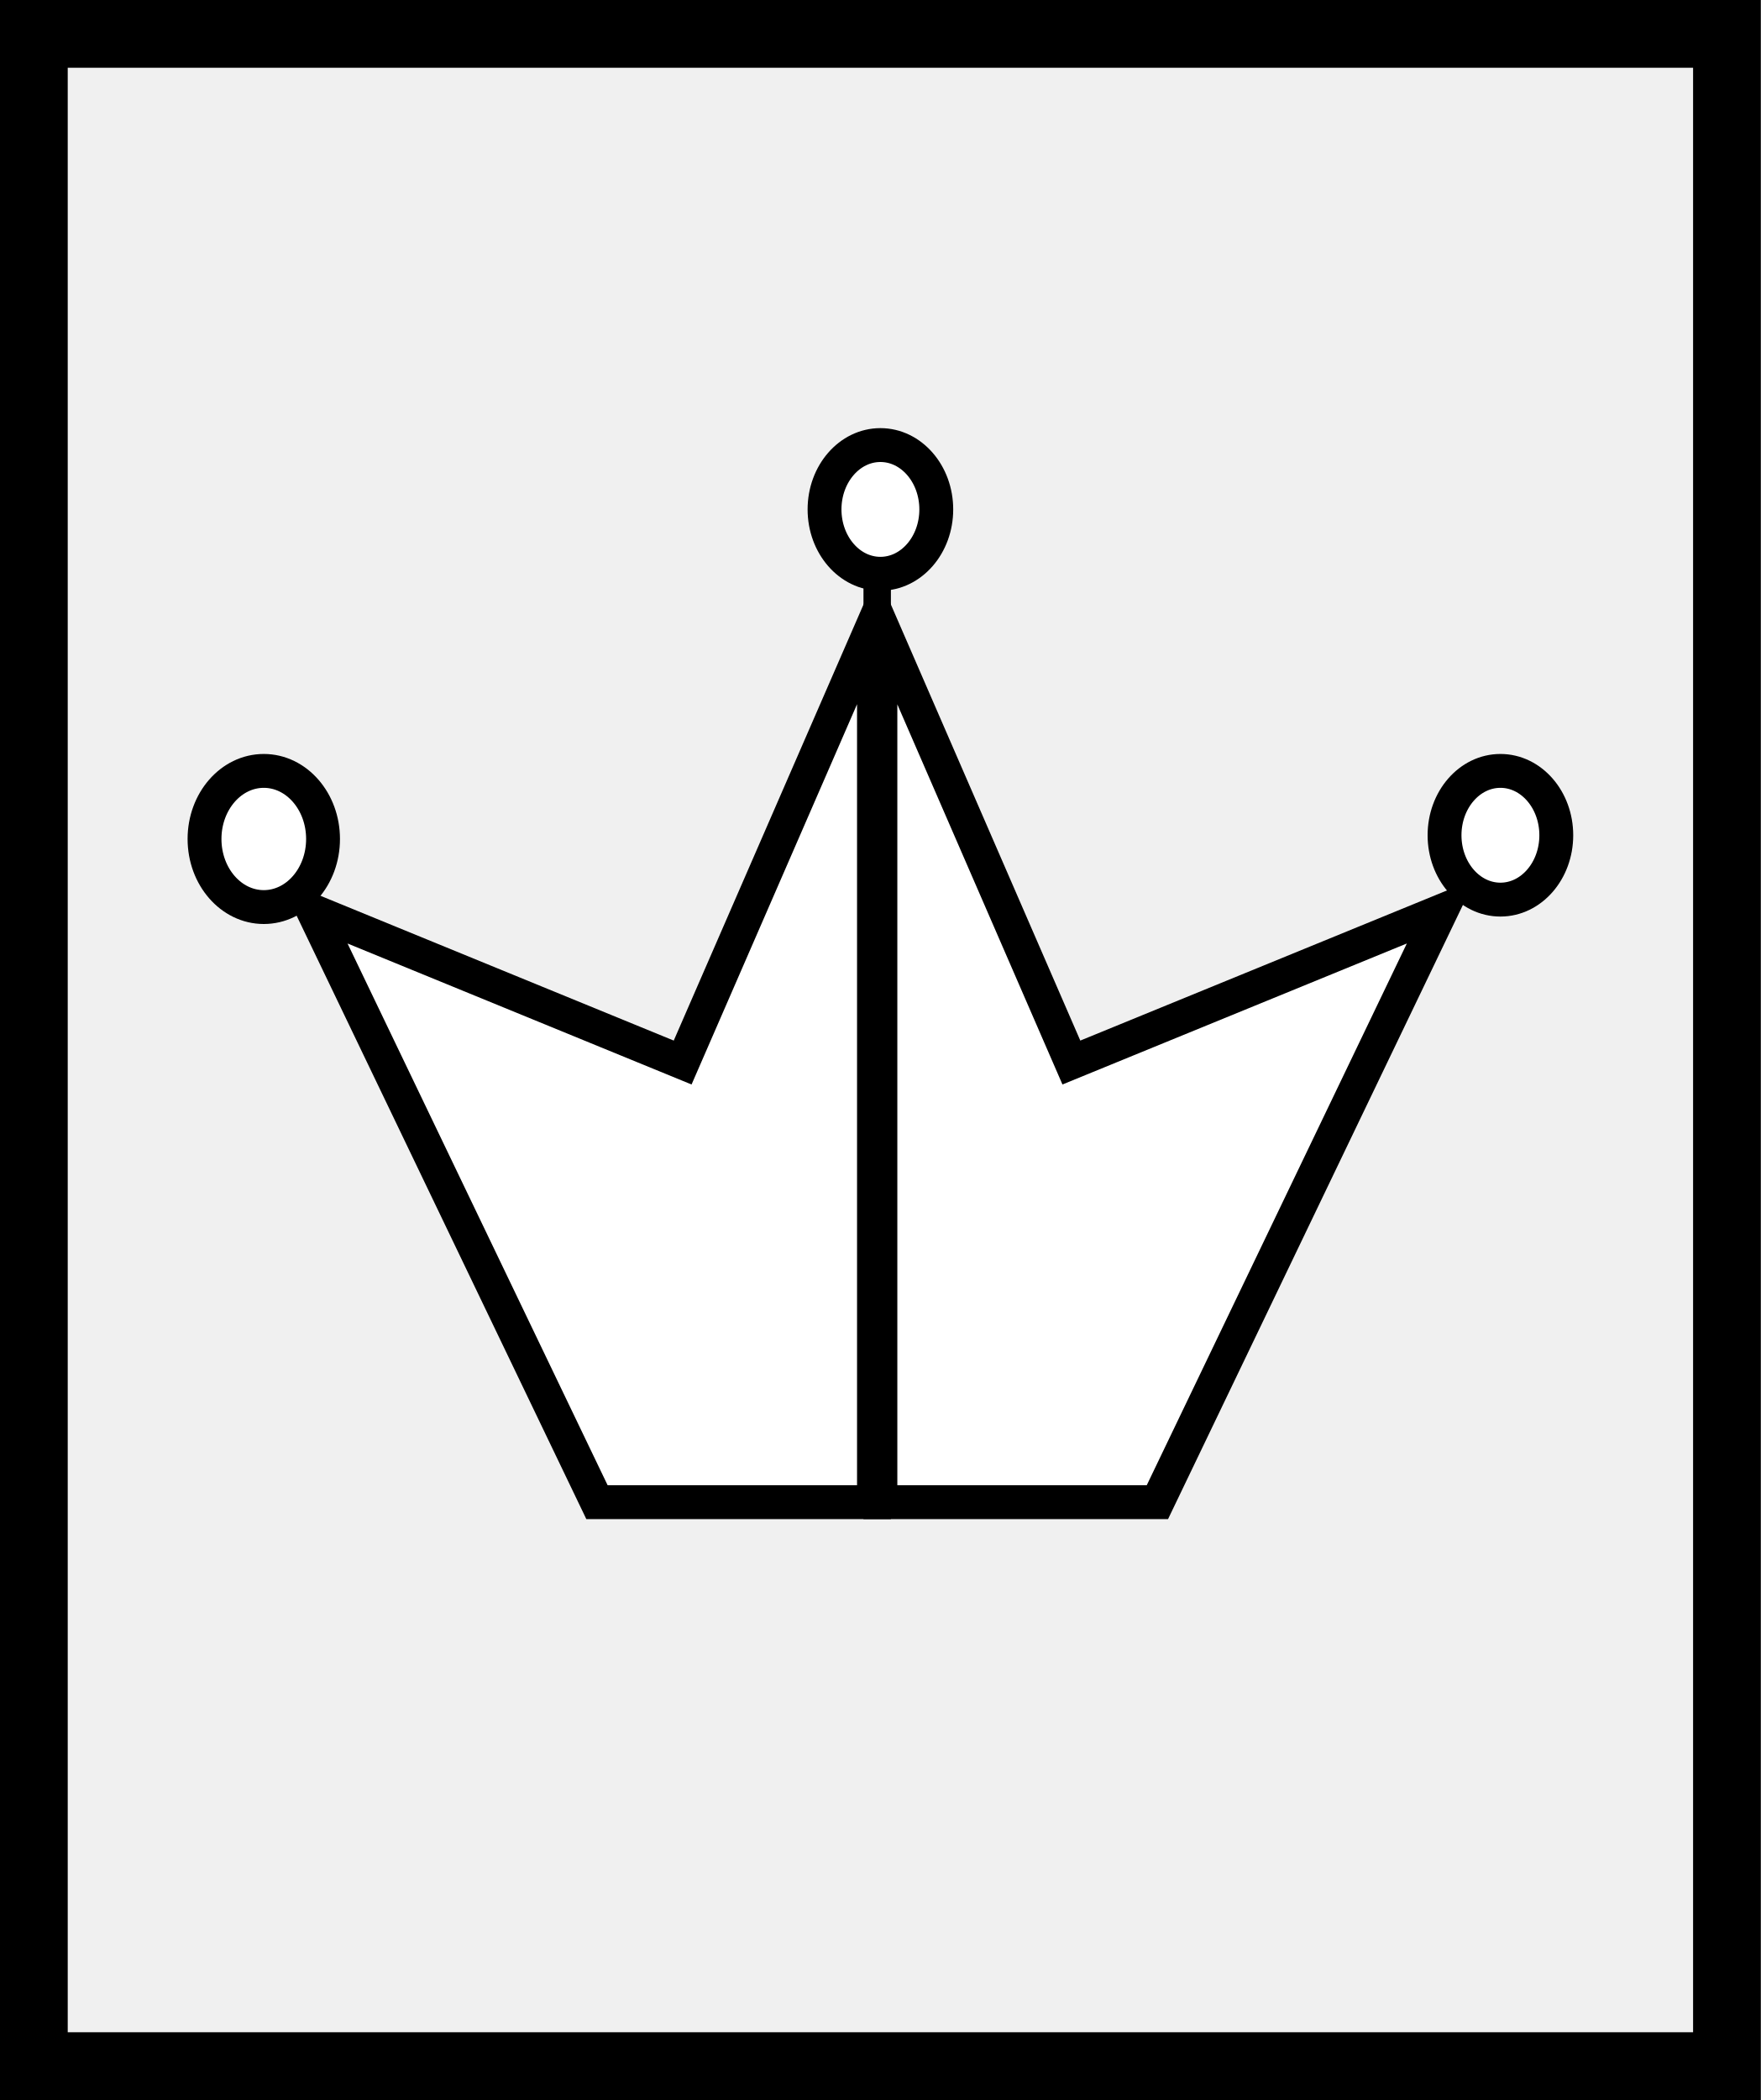
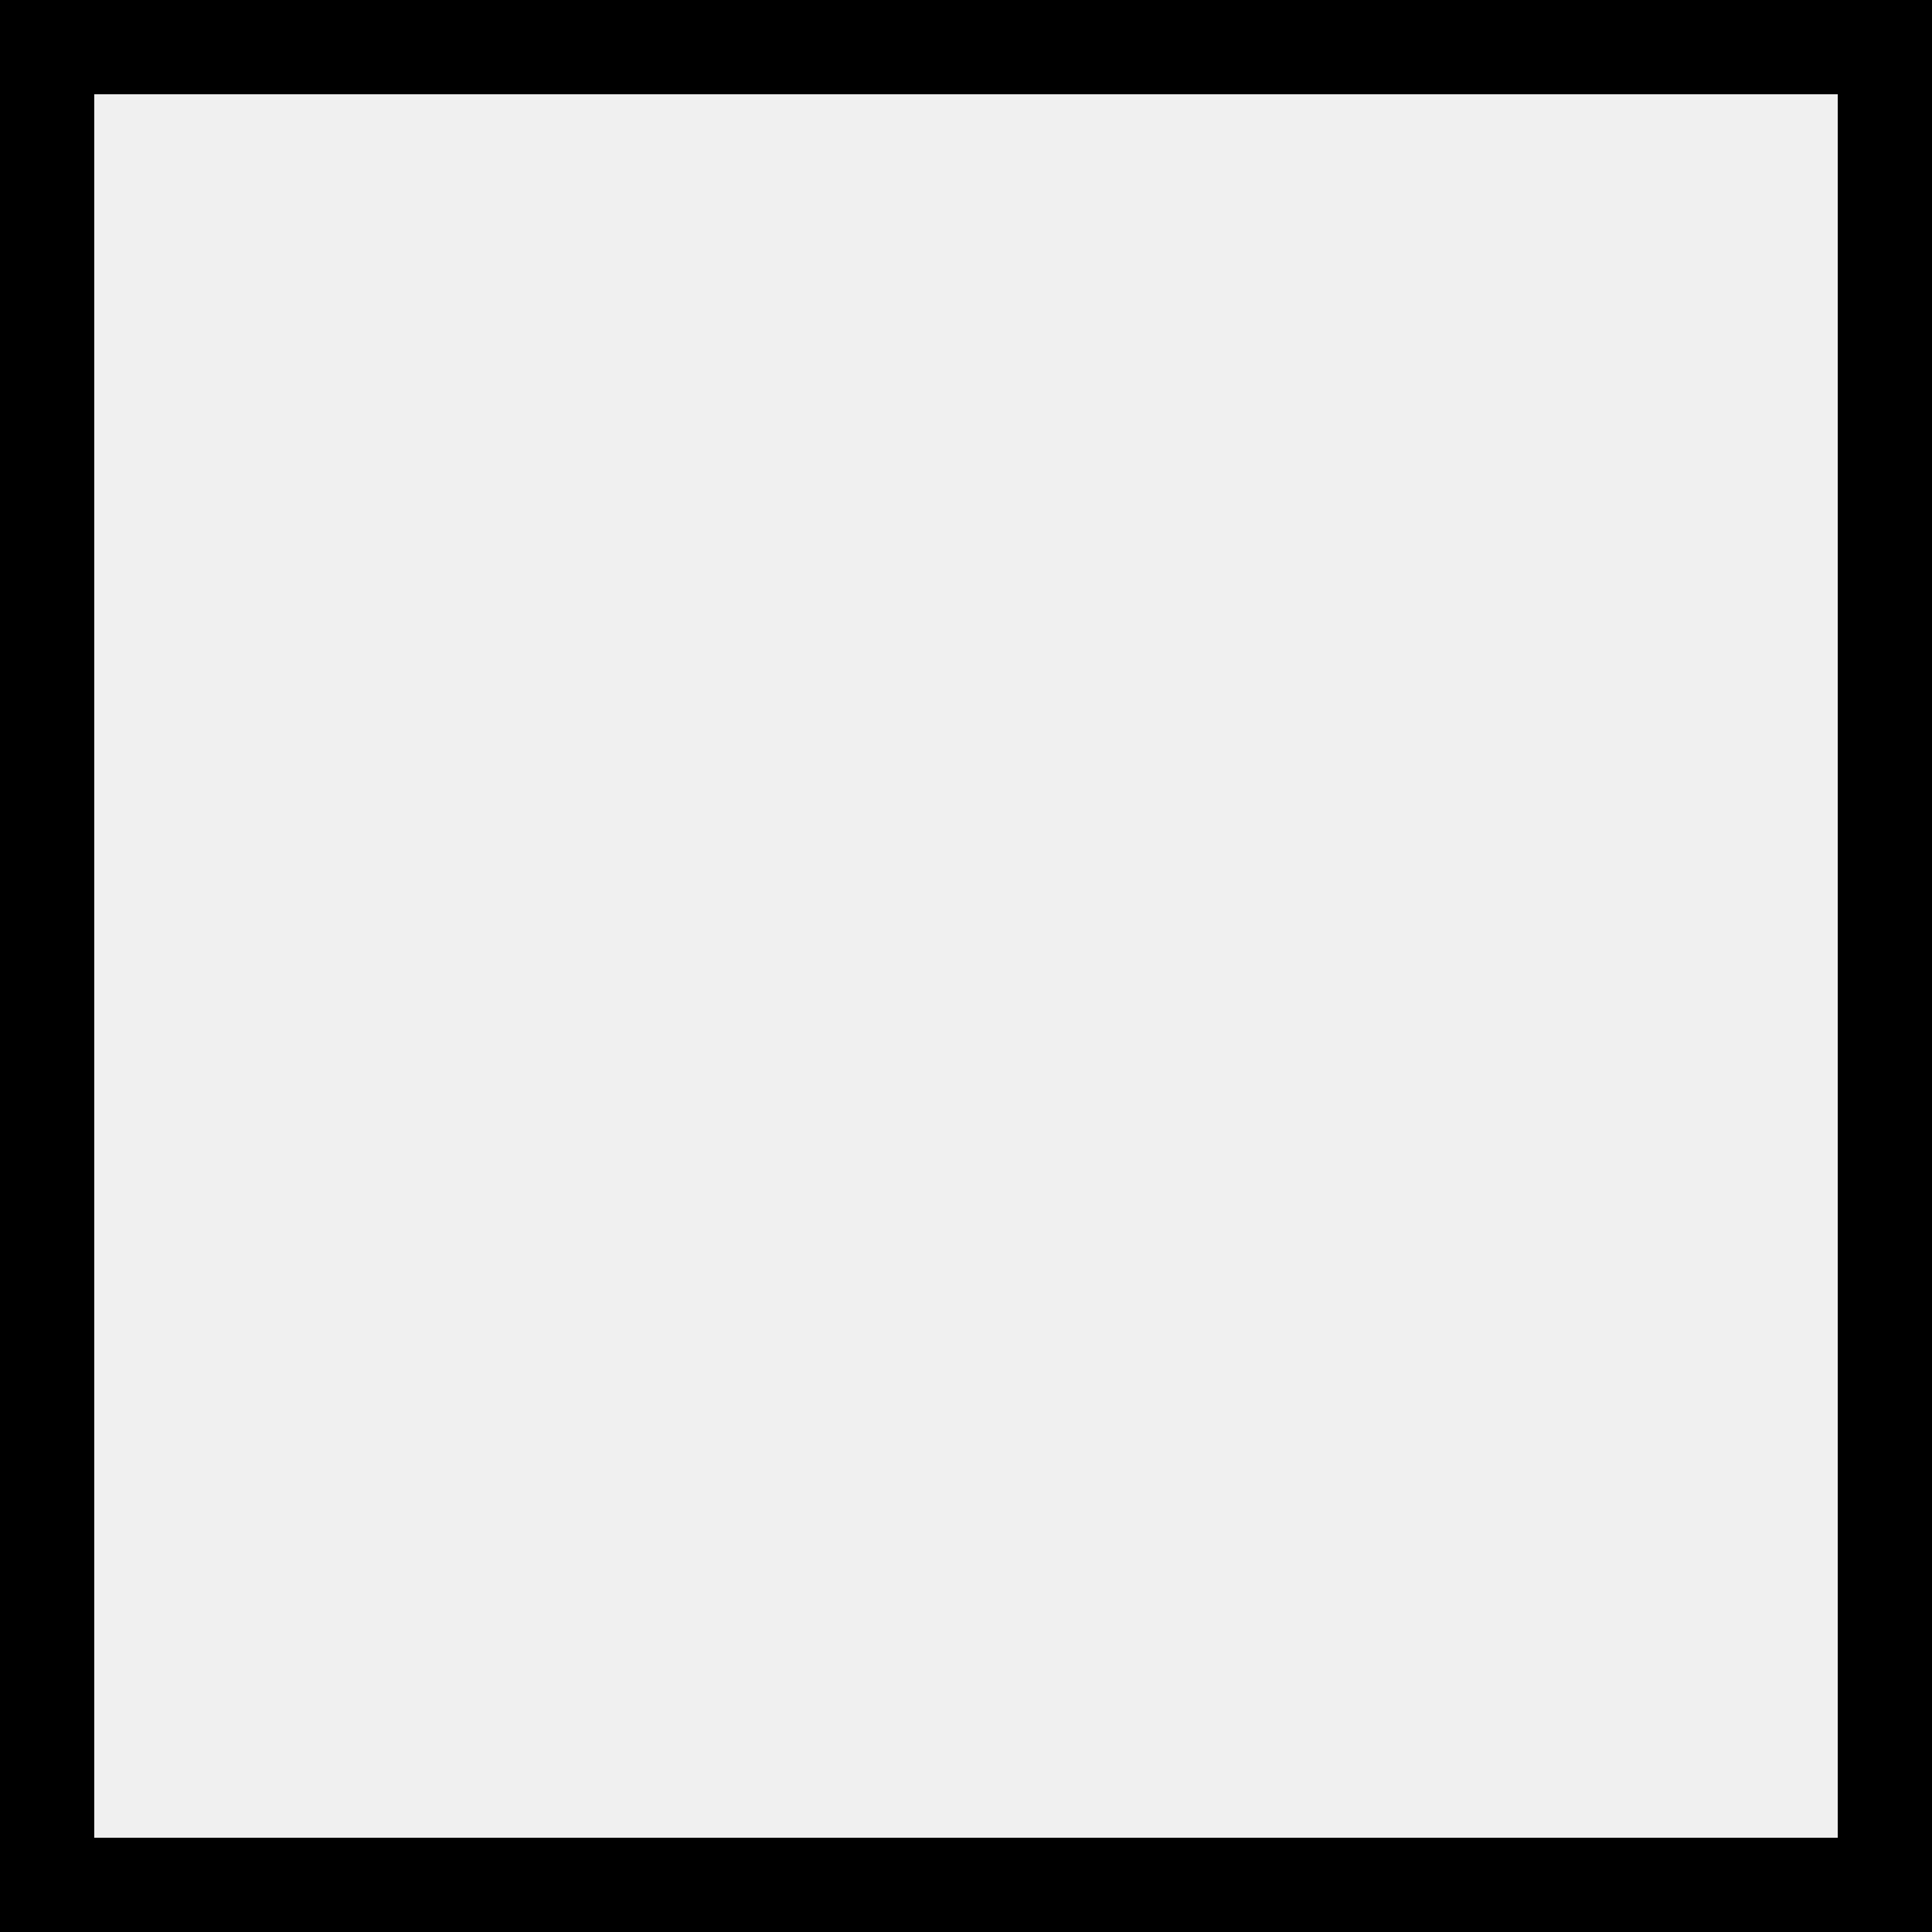
- <svg xmlns="http://www.w3.org/2000/svg" id="图层_1" data-name="图层 1" viewBox="0 0 52 62">
+ <svg xmlns="http://www.w3.org/2000/svg" id="图层_1" data-name="图层 1" viewBox="0 0 41 41">
  <defs>
-     <style>.cls-1{fill:#fff;}.cls-1,.cls-2{stroke:#000;stroke-miterlimit:10;}.cls-2{fill:none;stroke-width:2px;}</style>
+     <style>.cls-1{fill:none;stroke:#000;stroke-miterlimit:10;stroke-width:2px;}</style>
  </defs>
-   <polygon class="cls-1" points="9.25 26.9 17.63 44.35 25.81 44.35 25.81 18.39 20.16 31.37 9.25 26.9" />
-   <polygon class="cls-1" points="26 18.39 26 44.35 34.18 44.35 42.56 26.9 31.64 31.37 26 18.39" />
-   <ellipse class="cls-1" cx="7.79" cy="24.77" rx="1.75" ry="2.01" />
-   <ellipse class="cls-1" cx="26" cy="15.04" rx="1.65" ry="1.9" />
-   <ellipse class="cls-1" cx="44.31" cy="24.66" rx="1.65" ry="1.9" />
-   <rect class="cls-2" x="1" y="1" width="50" height="60" />
+   <rect class="cls-1" x="1" y="1" width="39" height="39" />
</svg>
